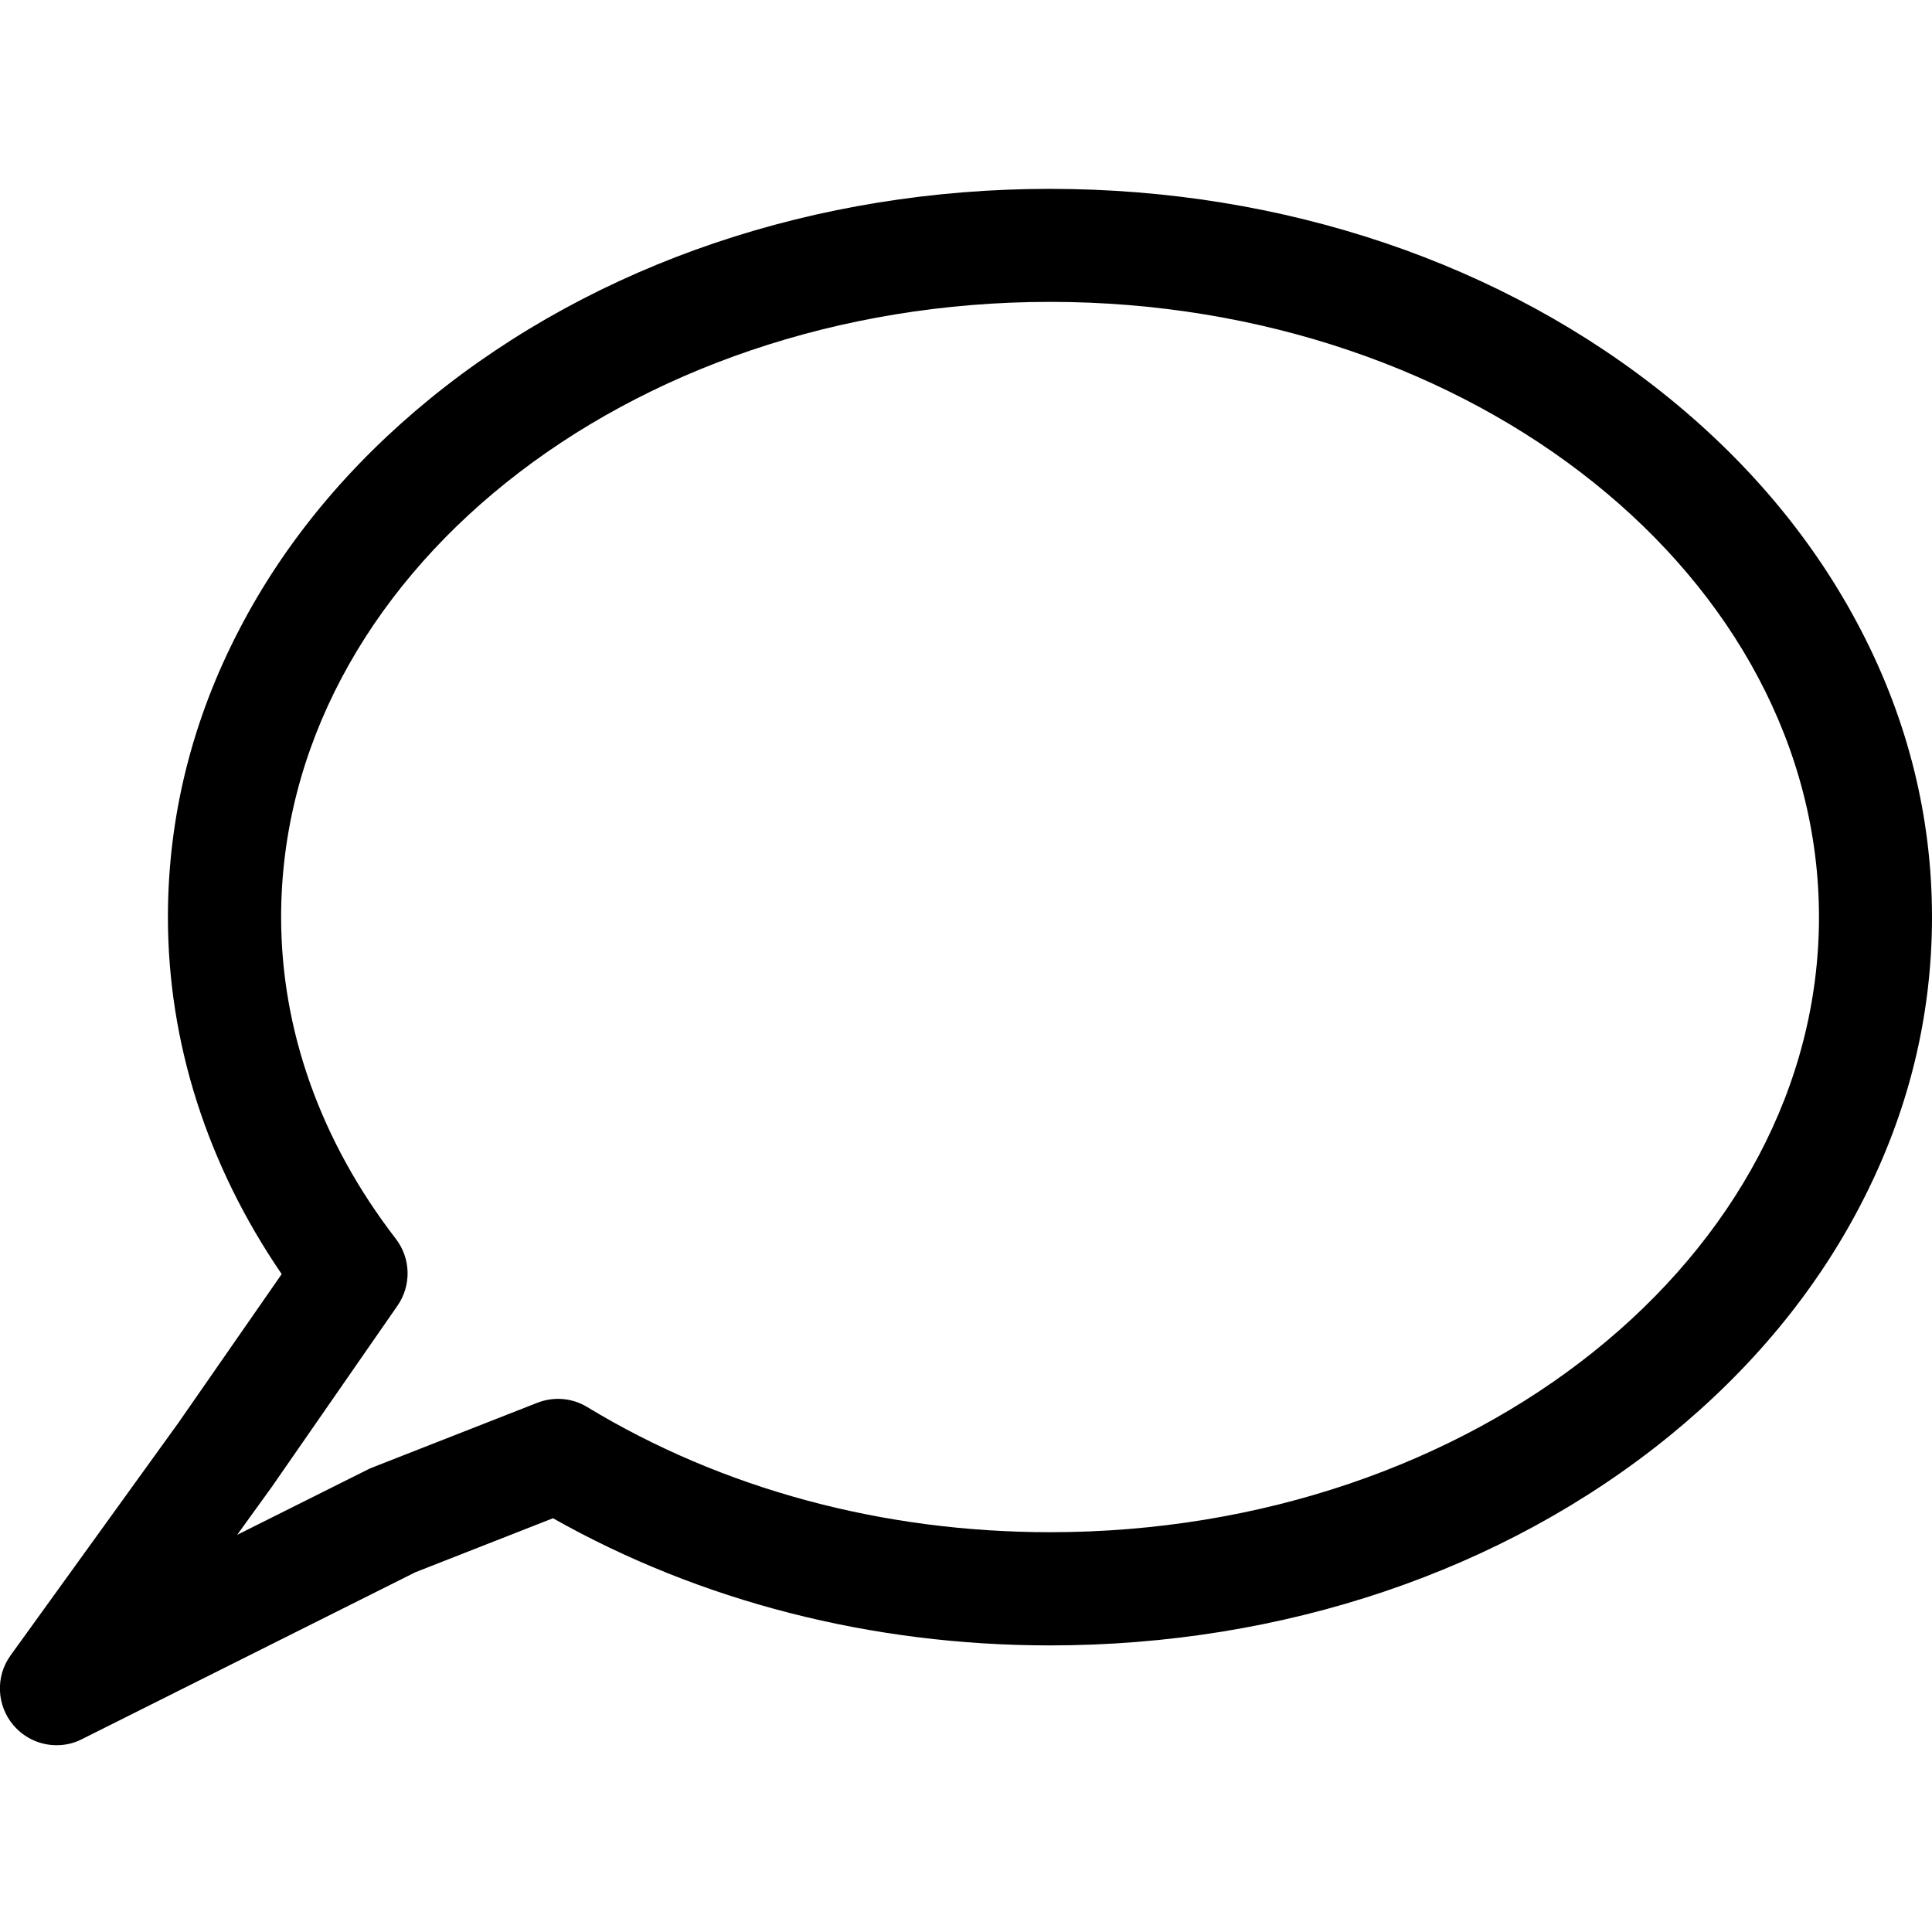
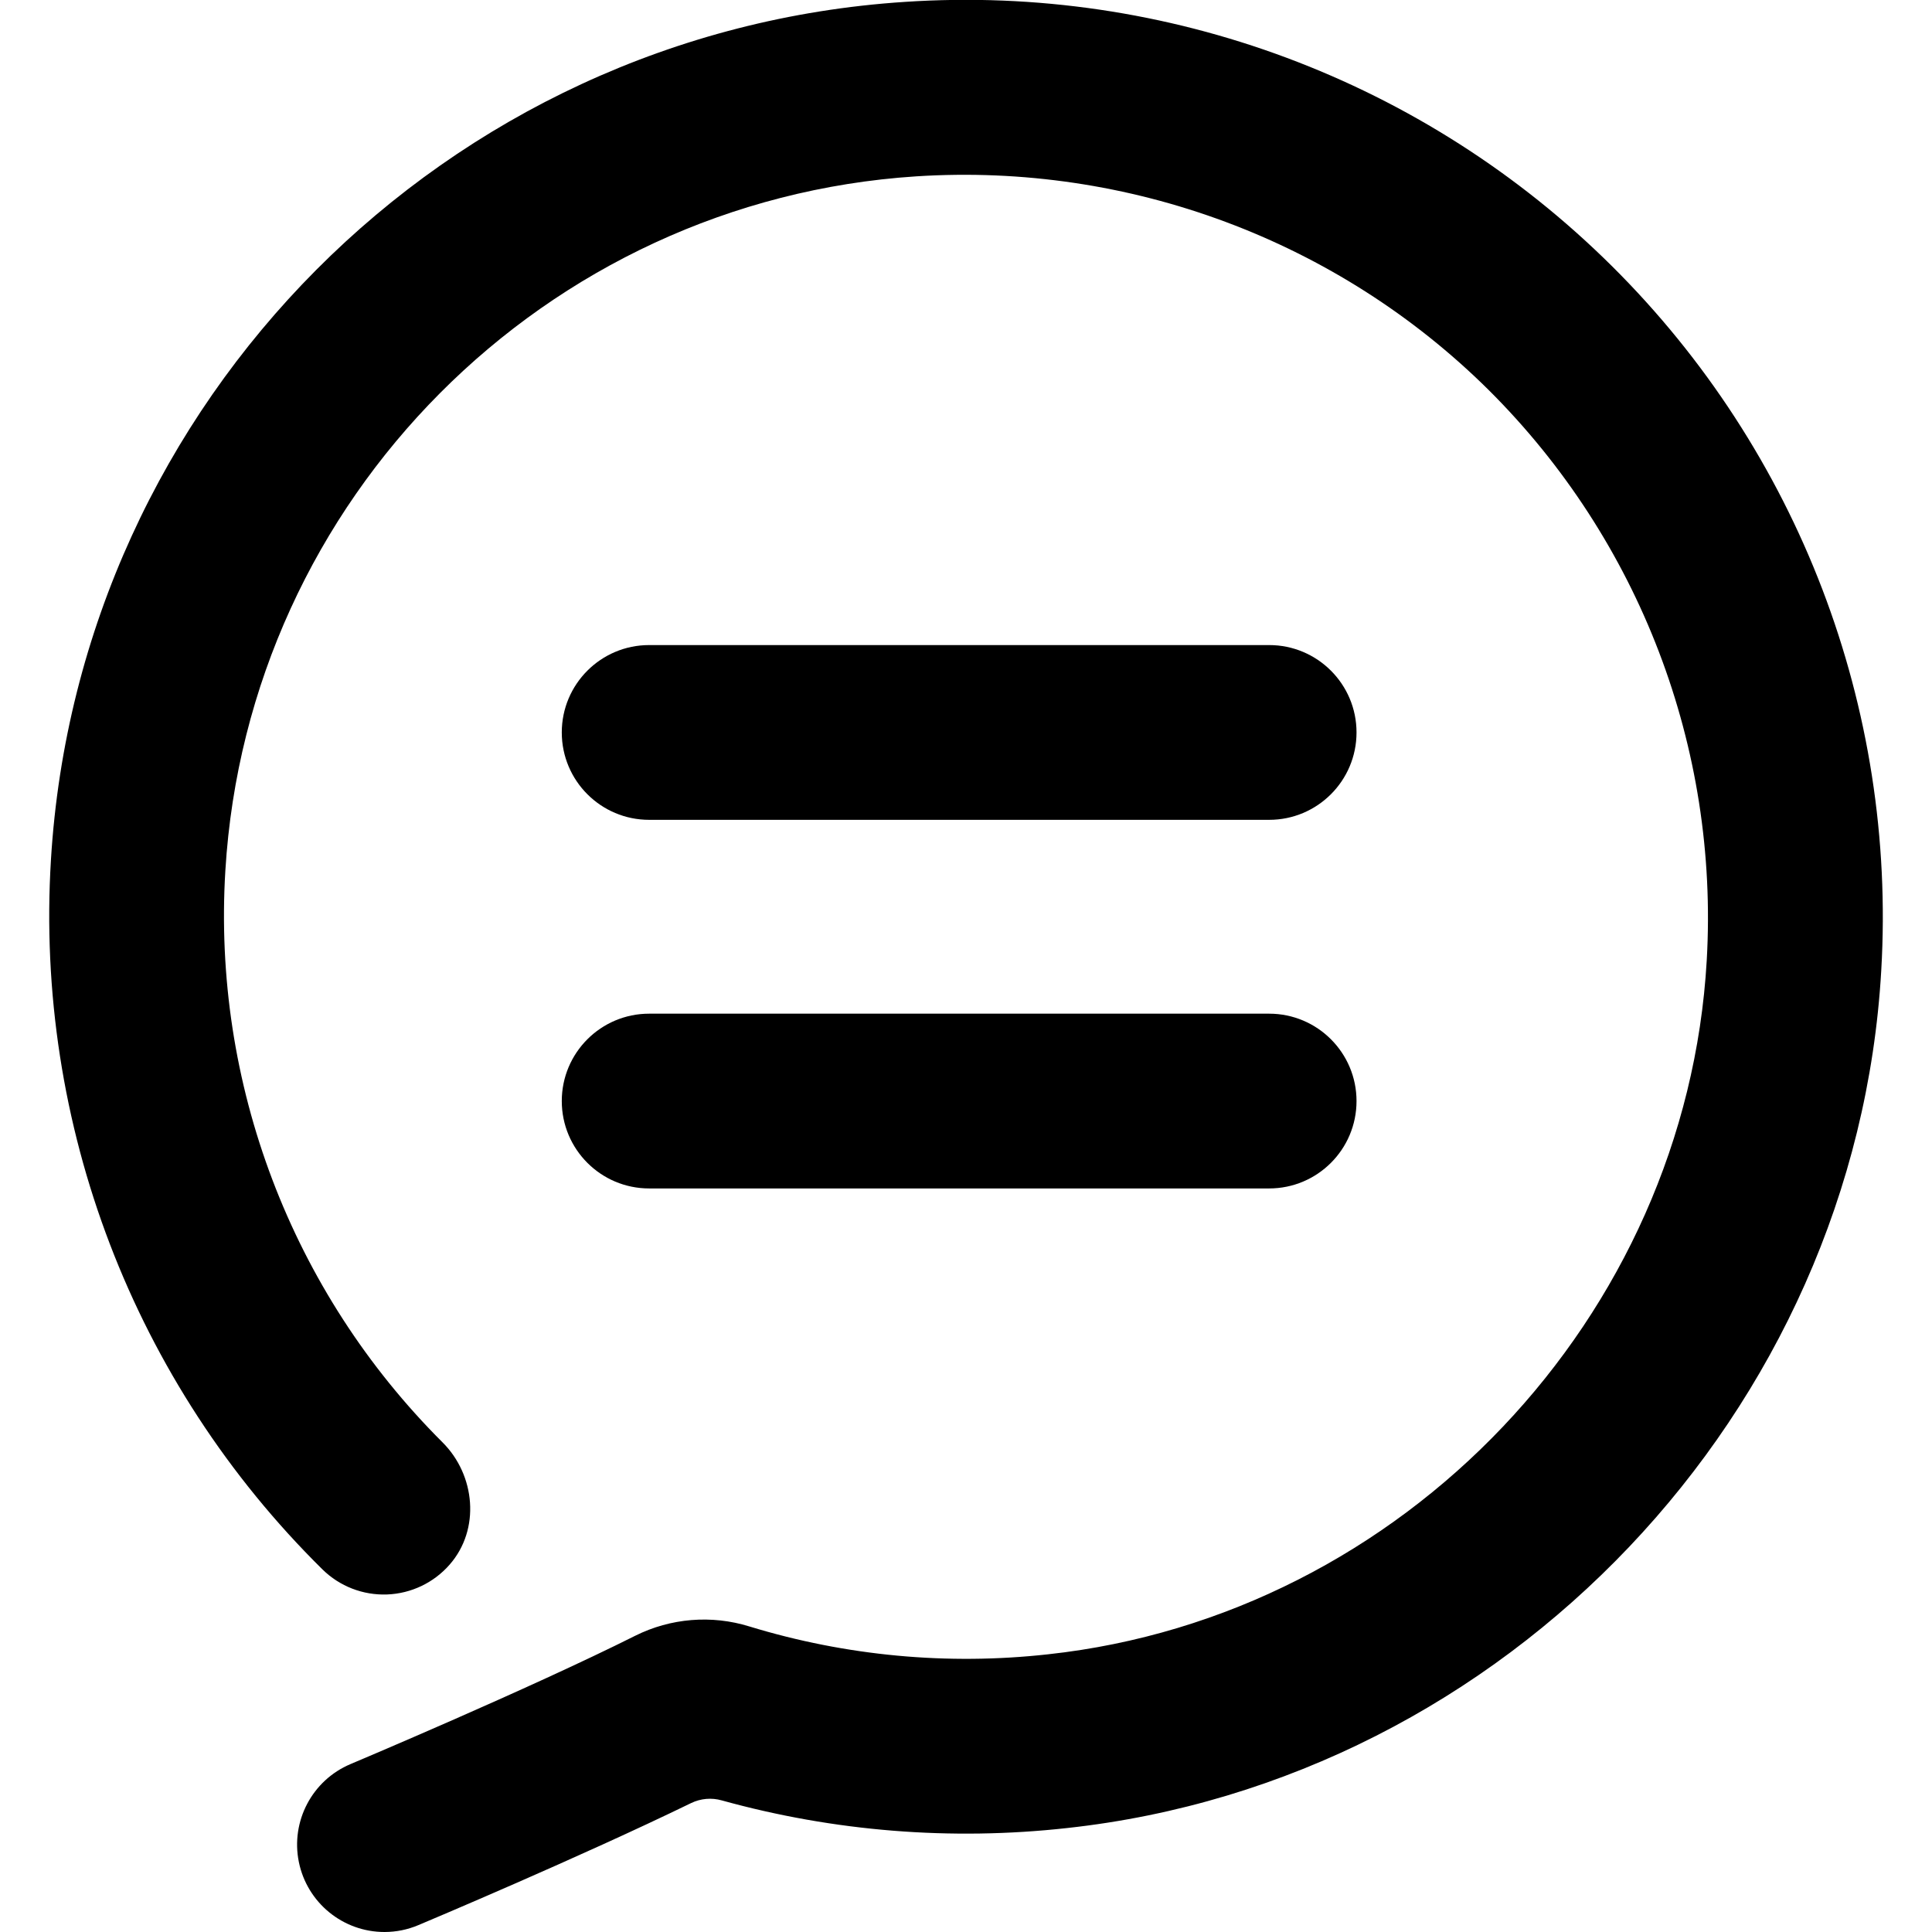
- <svg xmlns="http://www.w3.org/2000/svg" version="1.1" id="Calque_1" x="0px" y="0px" viewBox="0 0 1024 1024" style="enable-background:new 0 0 1024 1024;" xml:space="preserve">
-   <g id="Page-1">
-     <g id="icon-1-copy-13">
-       <path d="M30,925c-8.6,0-17-3.7-22.9-10.6c-8.9-10.5-9.6-25.8-1.5-37l88.9-123.2l54.8-78.9C109.8,617.5,89,552.5,89,486.1    c0-52.9,12.7-104.2,37.8-152.4c23.9-46.1,58.1-87.3,101.4-122.6c88-71.6,204.6-111,328.3-111s240.3,39.4,328.3,111    c43.4,35.3,77.5,76.6,101.4,122.6c25.1,48.2,37.8,99.5,37.8,152.4s-12.7,104.2-37.8,152.4c-23.9,46.1-58.1,87.3-101.4,122.6    c-88,71.6-204.6,111-328.3,111c-94.5,0-185.3-23.3-263.4-67.4l-72.9,28.6L43.4,921.8C39.1,924,34.6,925,30,925z M556.5,160    C331.8,160,149,306.3,149,486.1c0,60,21,118.9,60.8,170.5c8,10.4,8.3,24.7,0.9,35.4l-67,96.6c-0.1,0.1-0.2,0.3-0.3,0.4l-17.7,24.5    l69-34.5c0.8-0.4,1.6-0.8,2.4-1.1l87.7-34.4c8.7-3.4,18.5-2.6,26.5,2.3c71.6,43.4,156.4,66.3,245.3,66.3    c224.7,0,407.5-146.3,407.5-326.1C964,306.3,781.2,160,556.5,160z" />
-     </g>
-   </g>
+ <svg xmlns="http://www.w3.org/2000/svg" id="Calque_3" data-name="Calque 3" viewBox="0 0 1024 1024">
+   <path d="M203.79,1024a46.32,46.32,0,0,1-18-89c.94-.4,94.89-39.95,150.86-68a81.49,81.49,0,0,1,60.57-4.94,392.76,392.76,0,0,0,158.22,14.76c188.24-20.48,338.34-178.57,349.16-367.74A394.4,394.4,0,0,0,789,206.69C709,127.38,598.36,86.18,485.57,93.47c-196.78,12.81-354.17,171-366.12,367.86A394,394,0,0,0,234.52,764.44c17.52,17.44,20.11,46.2,3.83,64.8a46.34,46.34,0,0,1-67.45,2.57A486.57,486.57,0,0,1,27,455.72C41.77,212.35,236.32,16.88,479.56,1A486,486,0,0,1,997.1,514.37C983.73,748.19,798.18,943.6,565.49,968.91a485.11,485.11,0,0,1-182.94-14.66,22.9,22.9,0,0,0-16.23,1.41c-58.66,28.54-140.89,63.16-144.61,64.71A46.11,46.11,0,0,1,203.79,1024Z" />
+   <path d="M672.68,434.53H344.07a46.31,46.31,0,1,1,0-92.63h328.6a46.31,46.31,0,1,1,0,92.63Z" />
+   <path d="M672.68,629.9H344.07a46.31,46.31,0,1,1,0-92.63h328.6a46.31,46.31,0,1,1,0,92.63Z" />
</svg>
